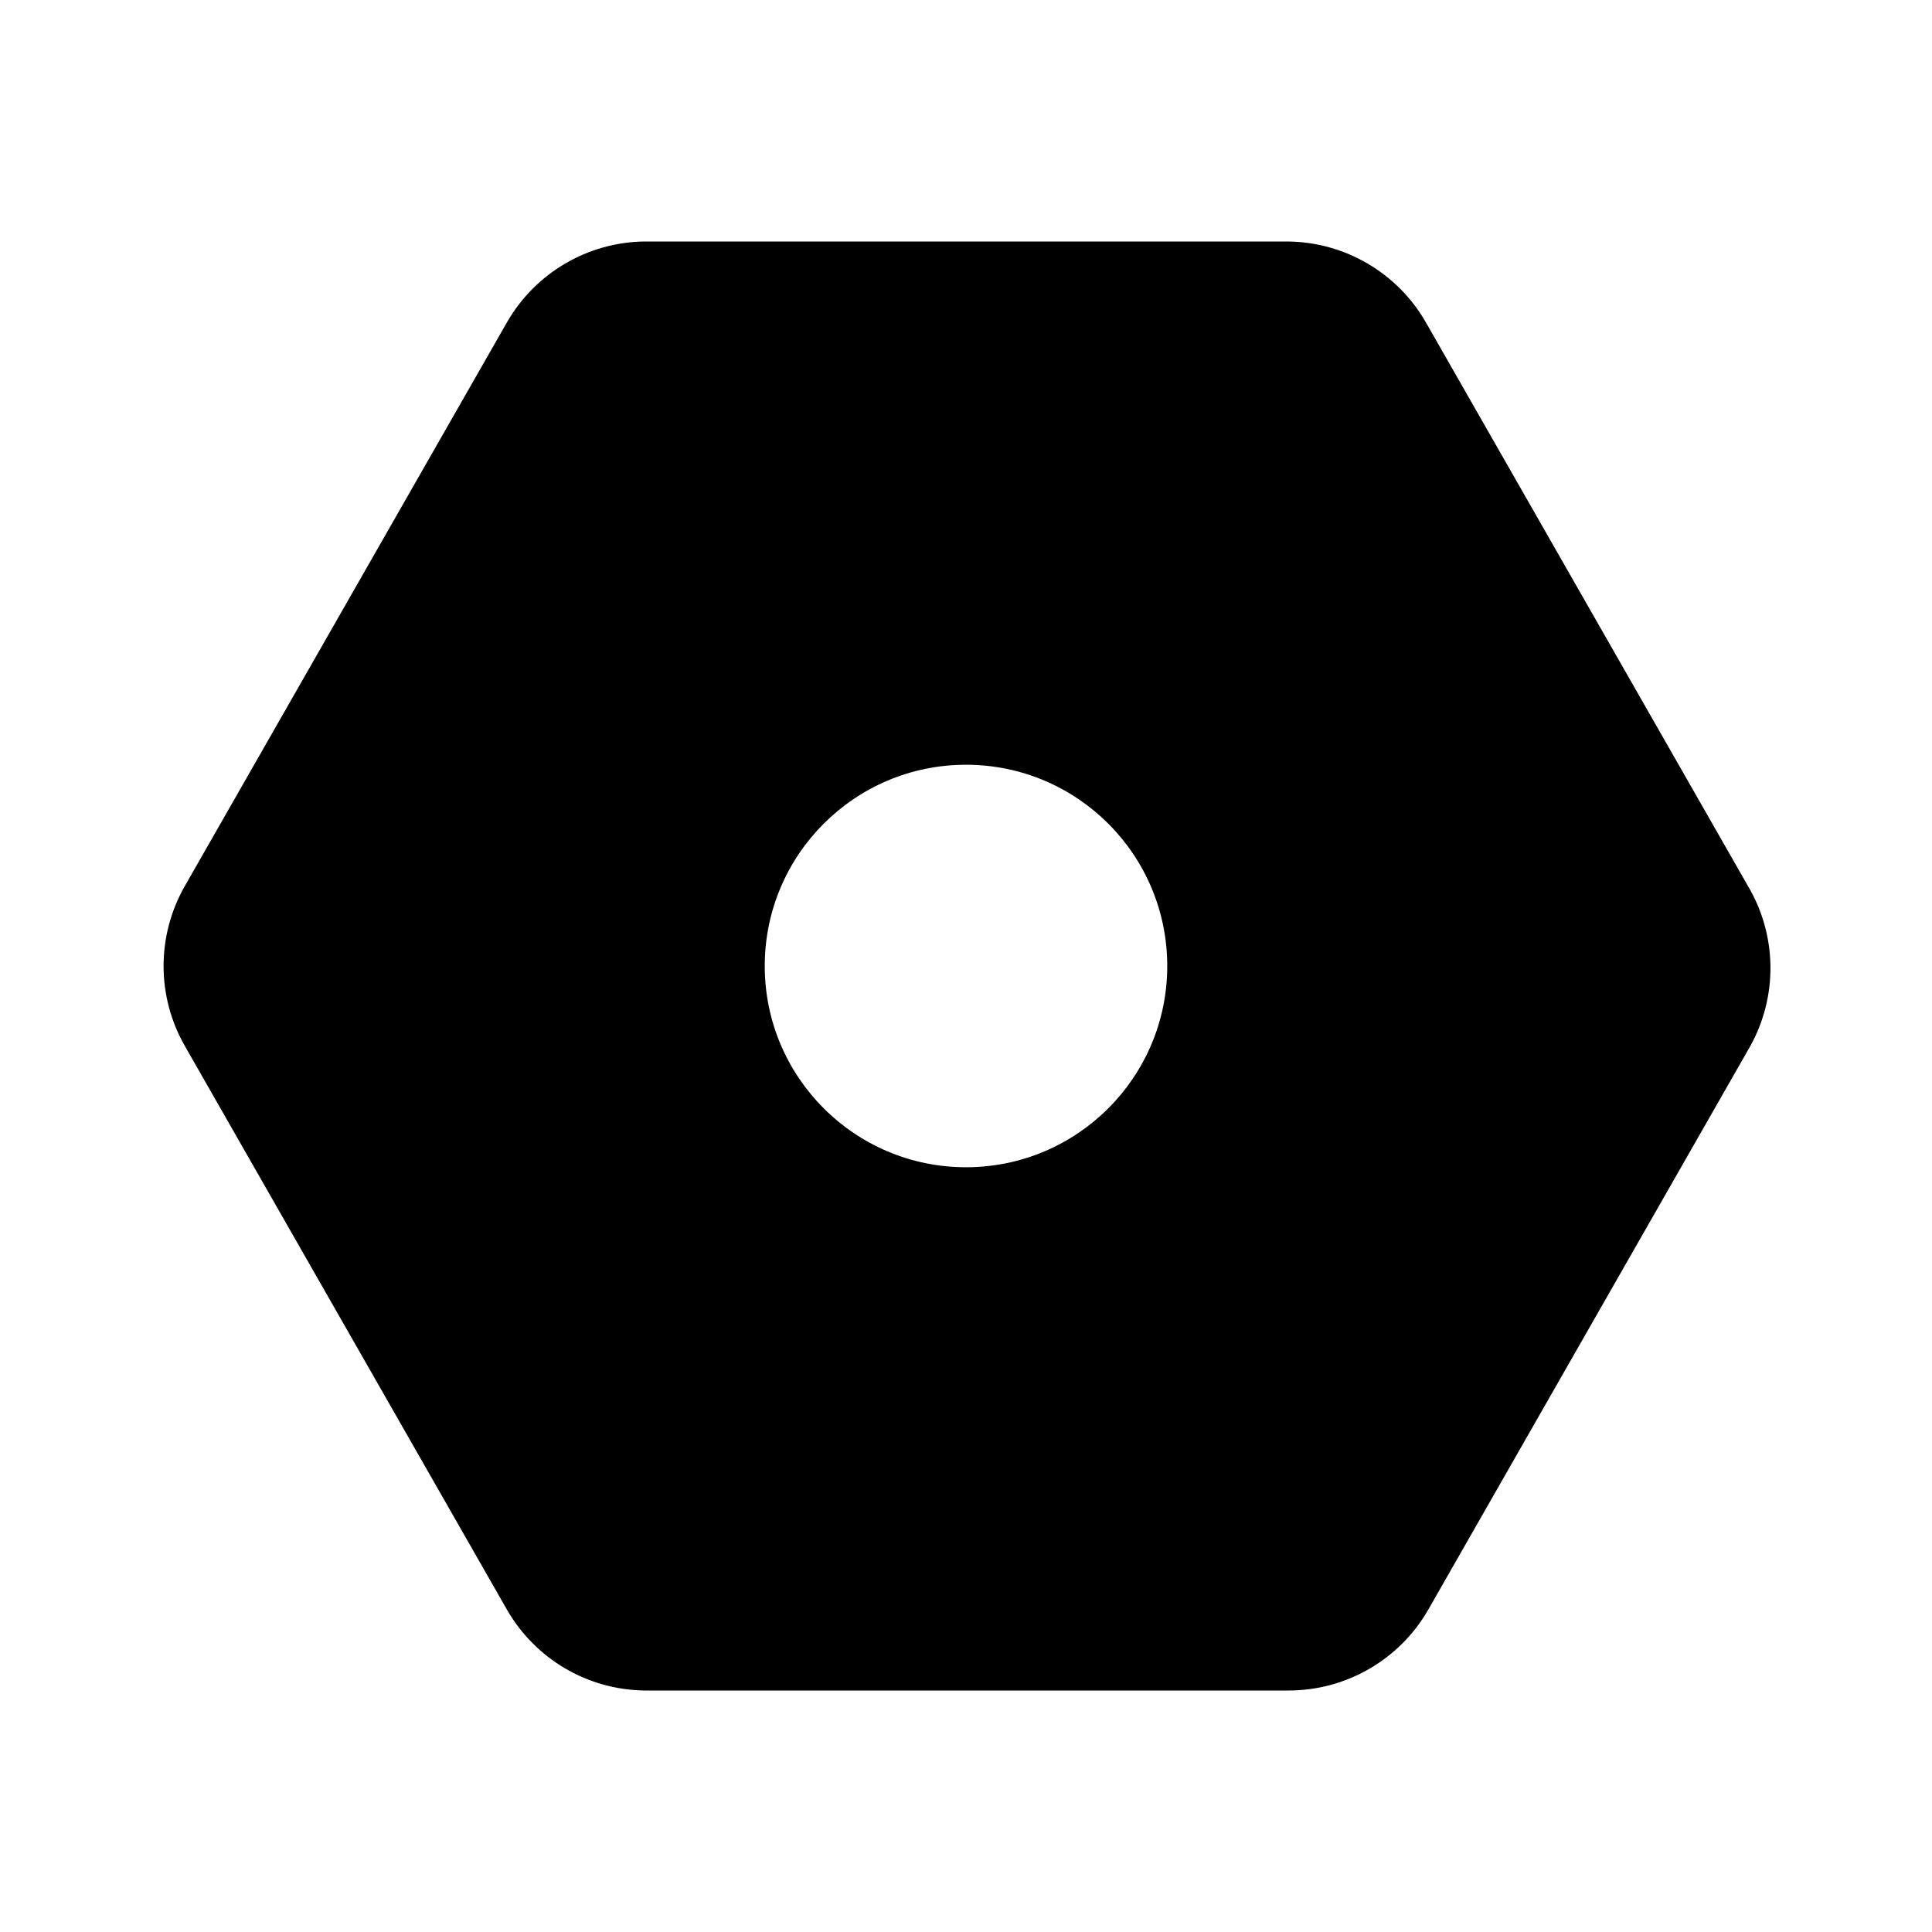
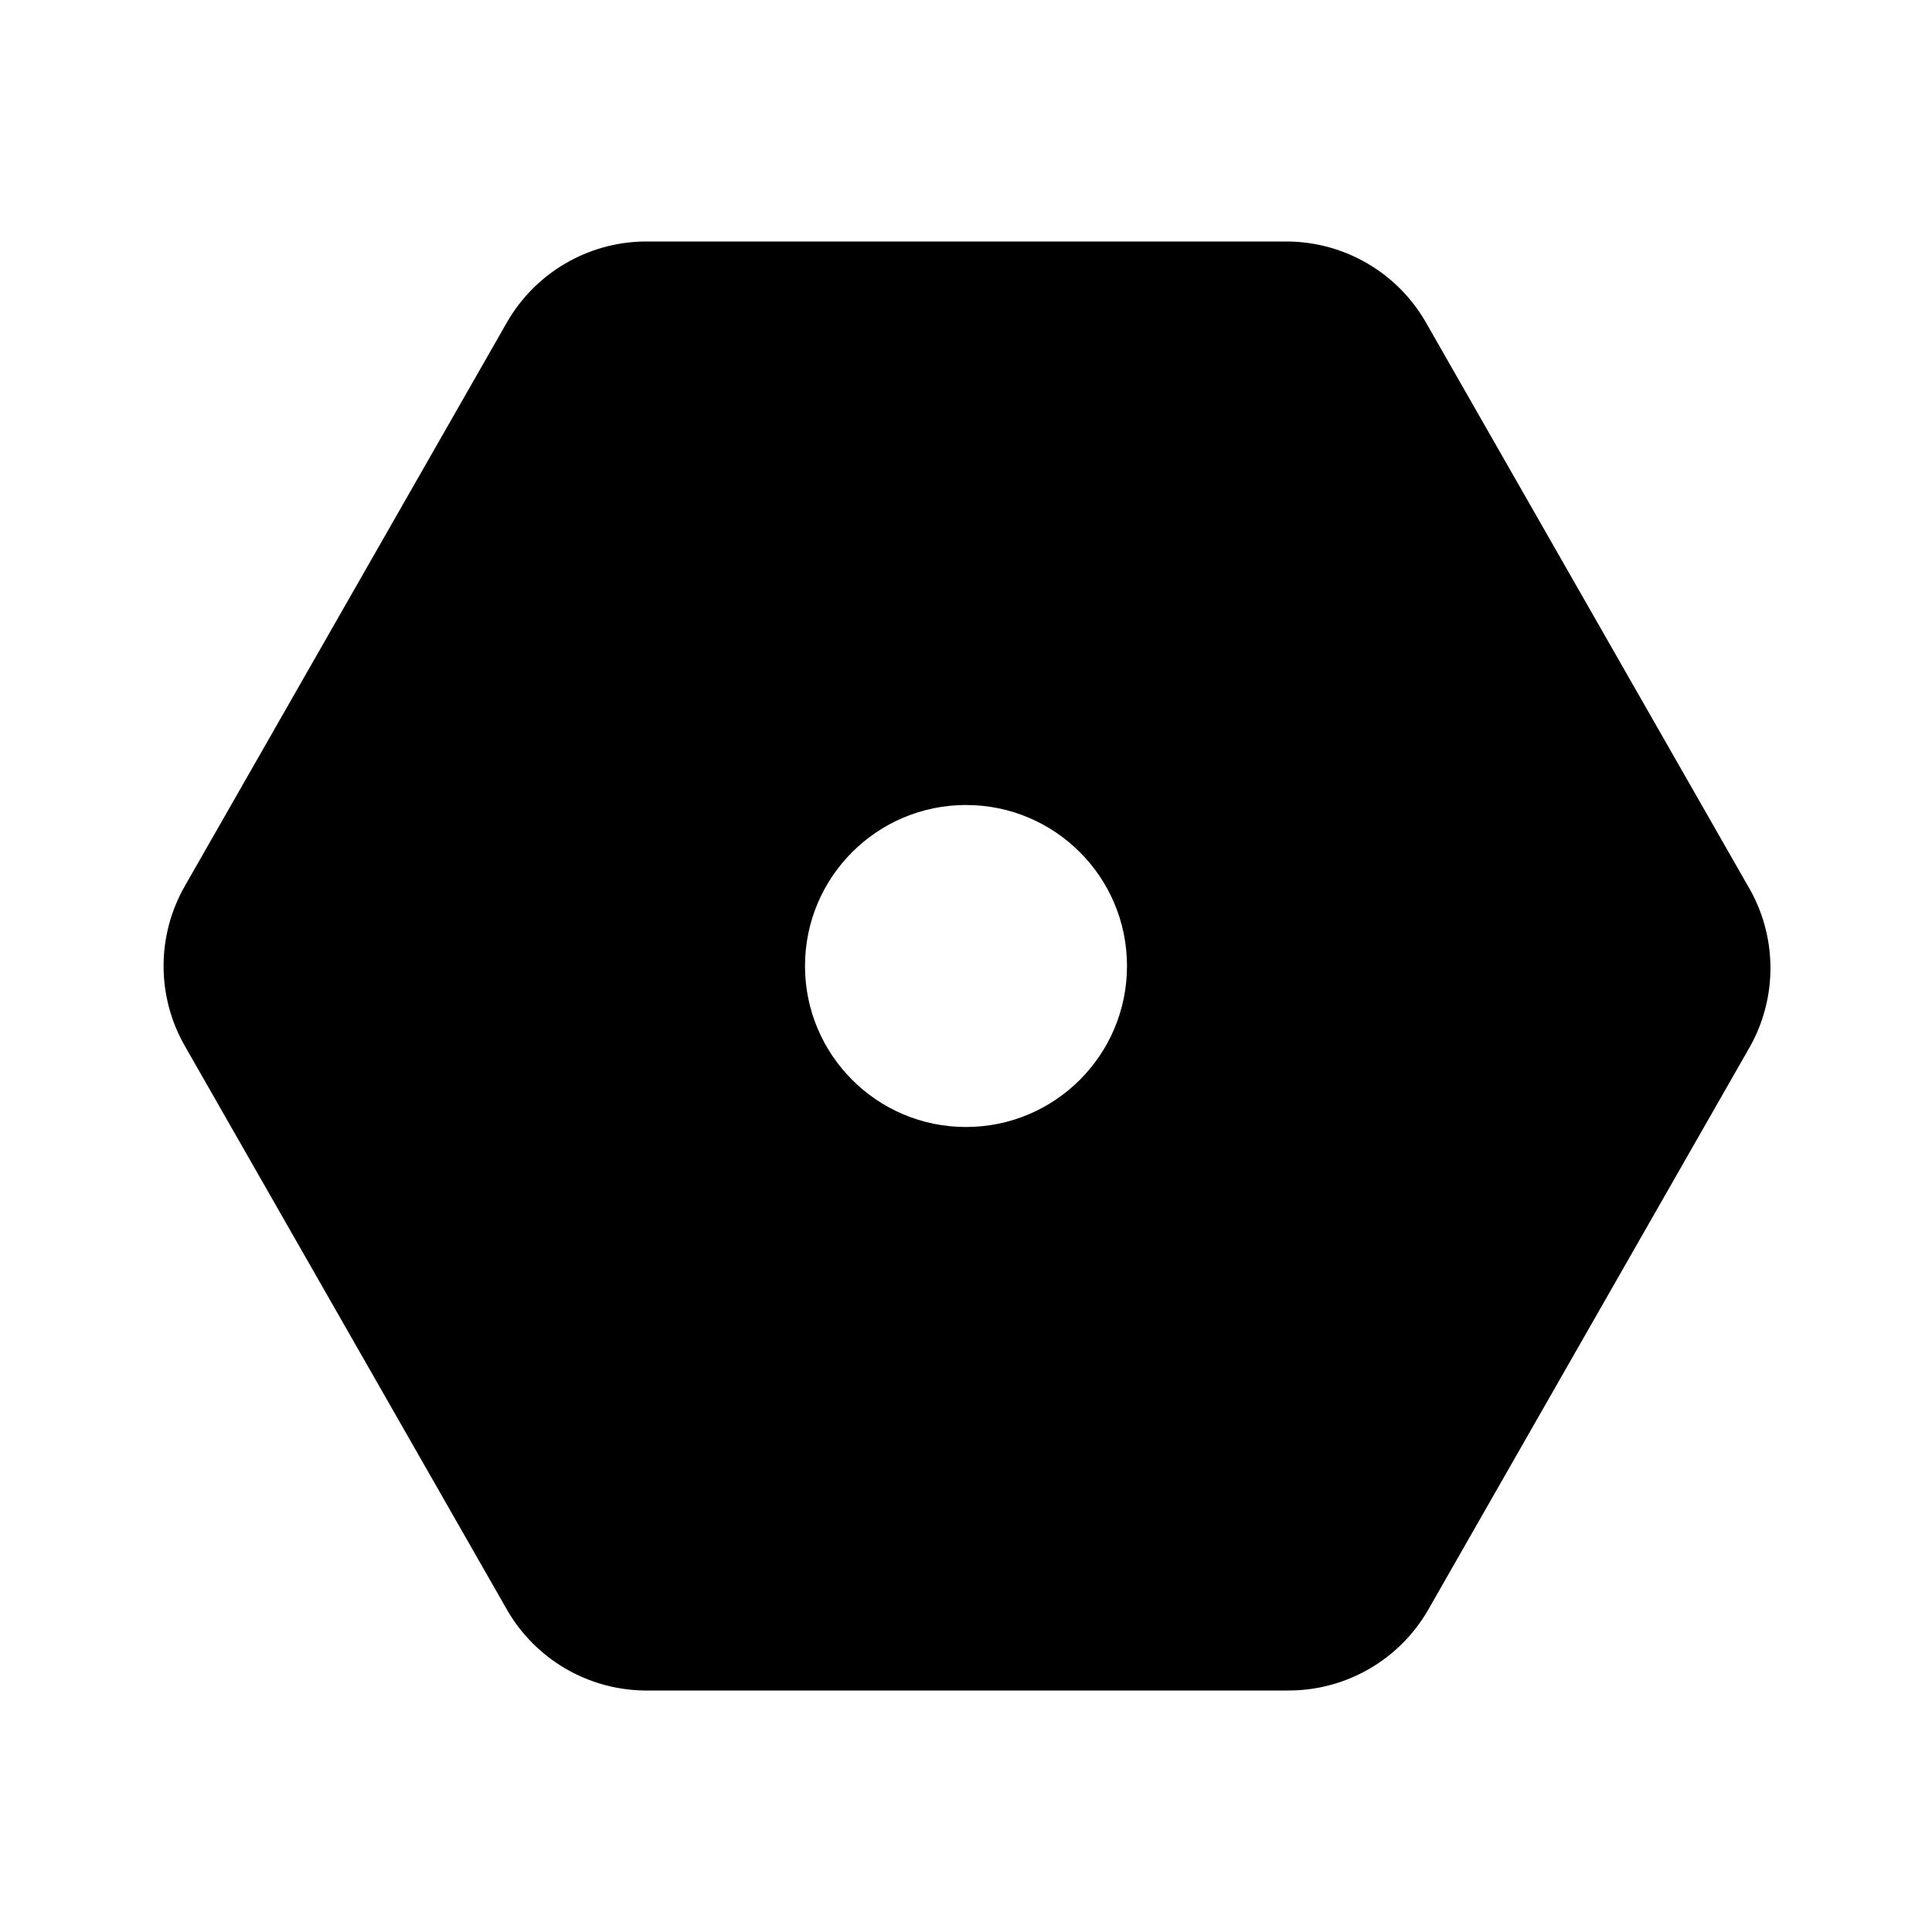
<svg xmlns="http://www.w3.org/2000/svg" id="Layer_1" data-name="Layer 1" viewBox="0 0 24 24">
-   <path d="M21.71,11l-4-7A2,2,0,0,0,16,3H8A2,2,0,0,0,6.3,4l-4,7a2,2,0,0,0,0,2l4,7A2,2,0,0,0,8,21H16a2,2,0,0,0,1.74-1l4-7A2,2,0,0,0,21.71,11ZM12,14.5A2.5,2.5,0,1,1,14.5,12,2.5,2.5,0,0,1,12,14.5Z" />
+   <path d="M21.71,11l-4-7A2,2,0,0,0,16,3H8A2,2,0,0,0,6.3,4l-4,7a2,2,0,0,0,0,2l4,7A2,2,0,0,0,8,21H16a2,2,0,0,0,1.74-1l4-7A2,2,0,0,0,21.71,11ZM12,14a2,2,0,1,1,2-2A2,2,0,0,1,12,14Z" />
</svg>
